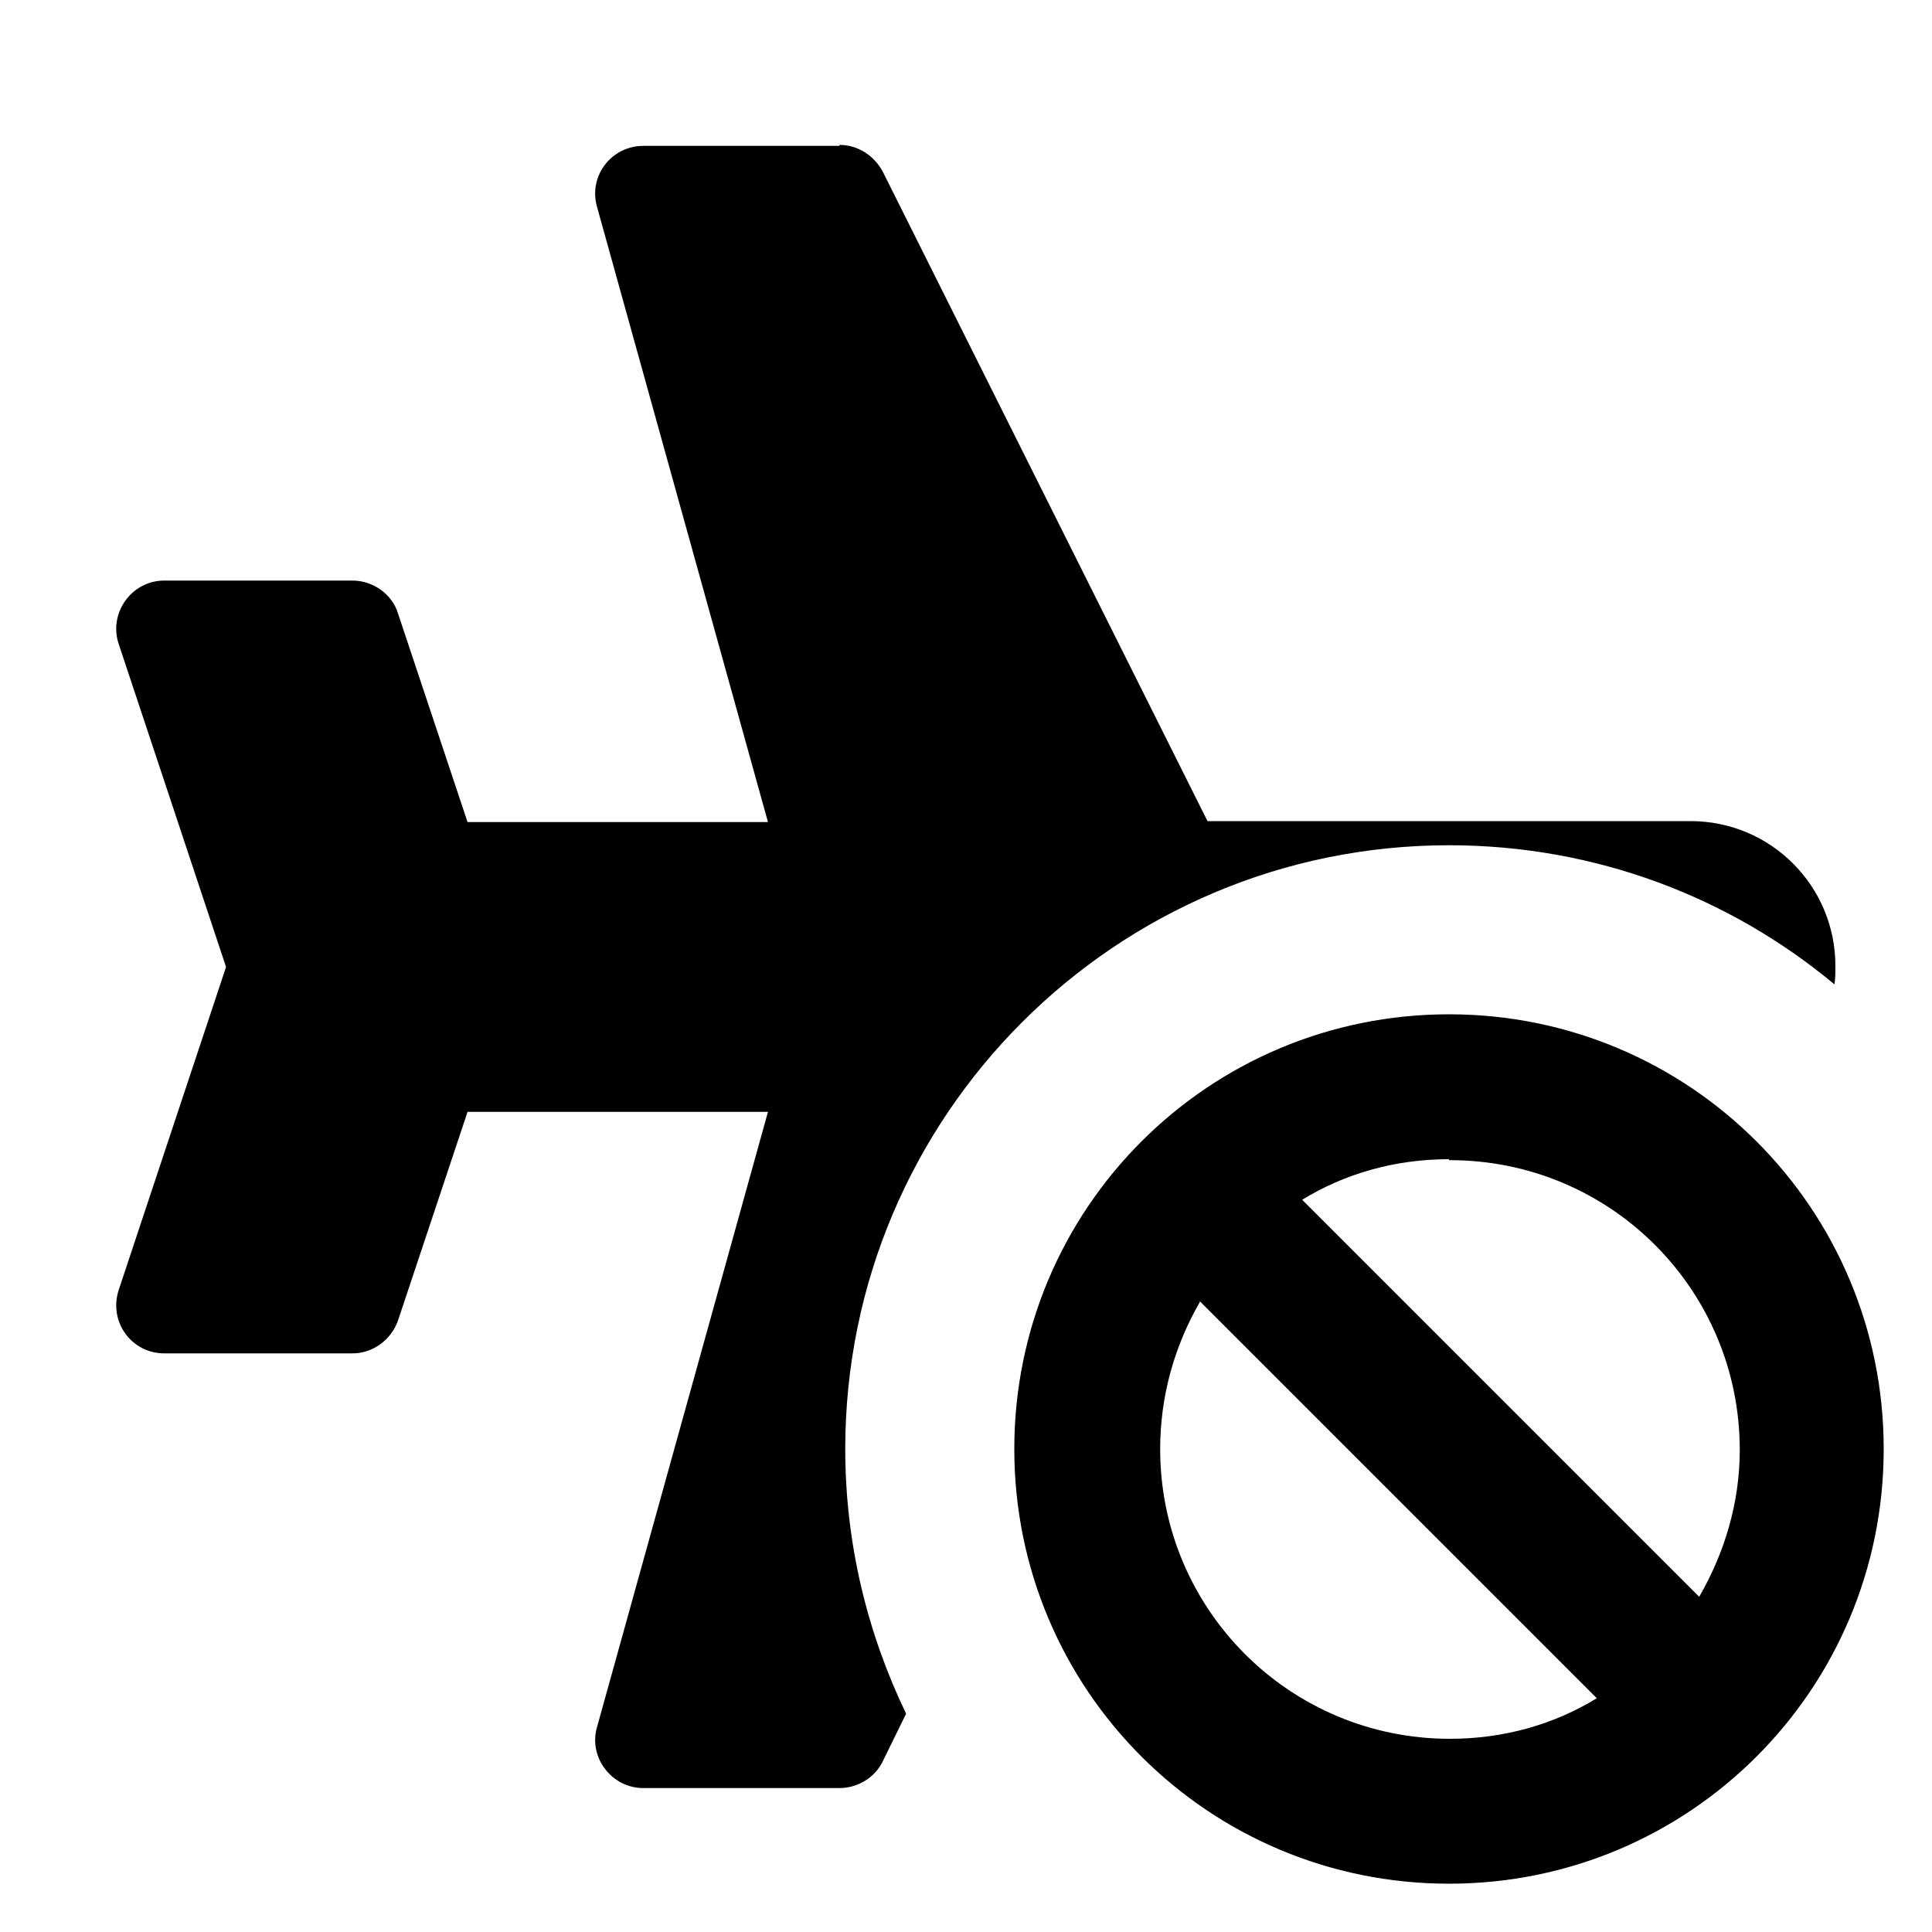
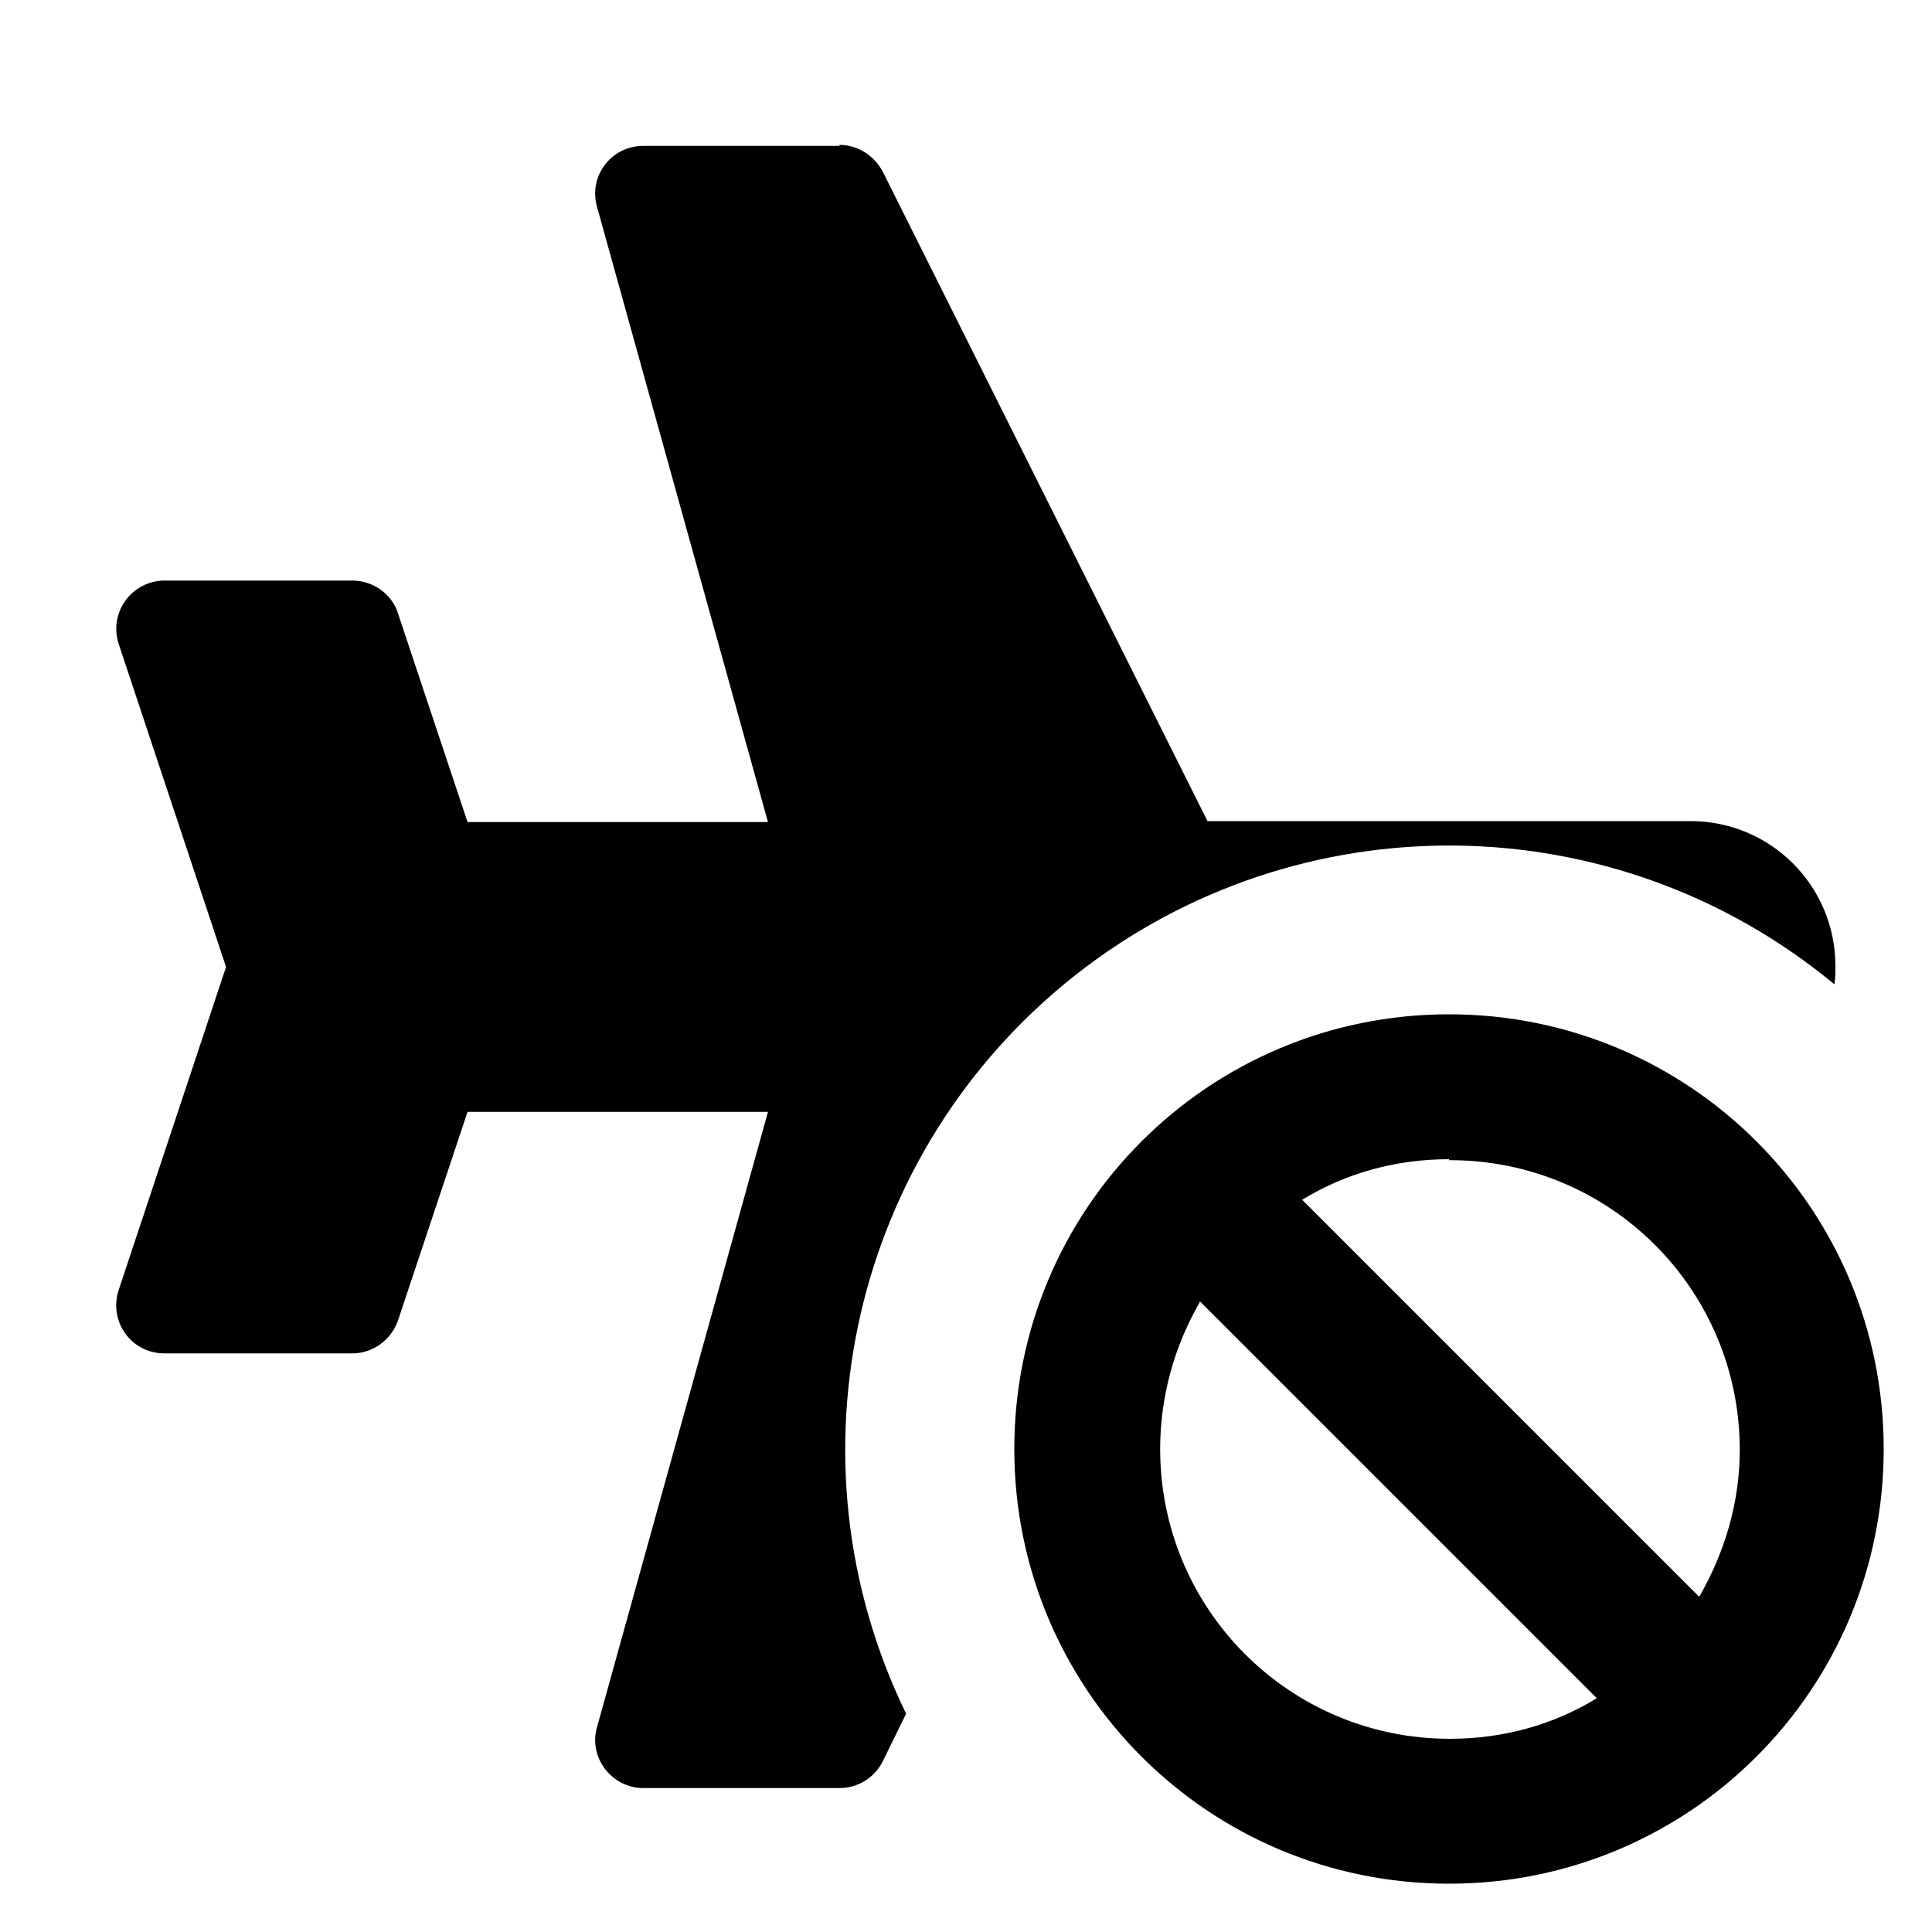
- <svg xmlns="http://www.w3.org/2000/svg" id="Layer_1" version="1.1" viewBox="0 0 20 20">
-   <path d="M15,10.5c2.49,0,4.5,2.01,4.5,4.5s-2.01,4.5-4.5,4.5-4.5-2.01-4.5-4.5,2.01-4.5,4.5-4.5ZM8.69,1.5c.19,0,.36.11.45.28l3.36,6.72h5c.83,0,1.5.67,1.5,1.5,0,.06,0,.13-.01.19-1.08-.9-2.47-1.44-3.99-1.44-3.45,0-6.25,2.8-6.25,6.25,0,.98.23,1.91.63,2.74l-.24.49c-.08.17-.26.28-.45.28h-2.03c-.33,0-.57-.32-.48-.63l1.77-6.37h-3.11l-.72,2.16c-.07.2-.26.34-.47.34h-1.95c-.34,0-.58-.33-.47-.66l1.11-3.34-1.11-3.34c-.11-.32.13-.66.47-.66h1.95c.21,0,.41.14.47.34l.72,2.16h3.11l-1.77-6.37c-.09-.32.15-.63.48-.63h2.03ZM12.42,13.48c-.26.45-.41.97-.41,1.52,0,1.66,1.34,3,3,3,.56,0,1.08-.15,1.52-.42l-4.11-4.11h0ZM15,12c-.56,0-1.08.15-1.52.42l4.11,4.11c.26-.45.42-.97.42-1.52,0-1.66-1.34-3-3-3h-.01Z" />
+ <svg xmlns="http://www.w3.org/2000/svg" viewBox="0 0 20 20">
+   <path d="M15 10.5c2.49 0 4.5 2.01 4.5 4.5s-2.01 4.5-4.5 4.5-4.5-2.01-4.5-4.5 2.01-4.5 4.5-4.5m-6.31-9c.19 0 .36.11.45.28L12.5 8.5h5c.83 0 1.5.67 1.5 1.5 0 .06 0 .13-.01.19a6.252 6.252 0 0 0-9.61 7.55l-.24.49a.5.5 0 0 1-.45.28H6.66c-.33 0-.57-.32-.48-.63l1.77-6.37H4.84l-.72 2.16c-.07.2-.26.34-.47.34H1.7c-.34 0-.58-.33-.47-.66l1.11-3.34-1.11-3.34a.5.5 0 0 1 .47-.66h1.95c.21 0 .41.14.47.34l.72 2.16h3.11L6.18 2.14c-.09-.32.15-.63.48-.63h2.03Zm3.73 11.98c-.26.45-.41.97-.41 1.52 0 1.66 1.34 3 3 3 .56 0 1.08-.15 1.52-.42l-4.11-4.11ZM15 12c-.56 0-1.08.15-1.52.42l4.11 4.11c.26-.45.42-.97.42-1.52 0-1.66-1.34-3-3-3H15Z" />
</svg>
